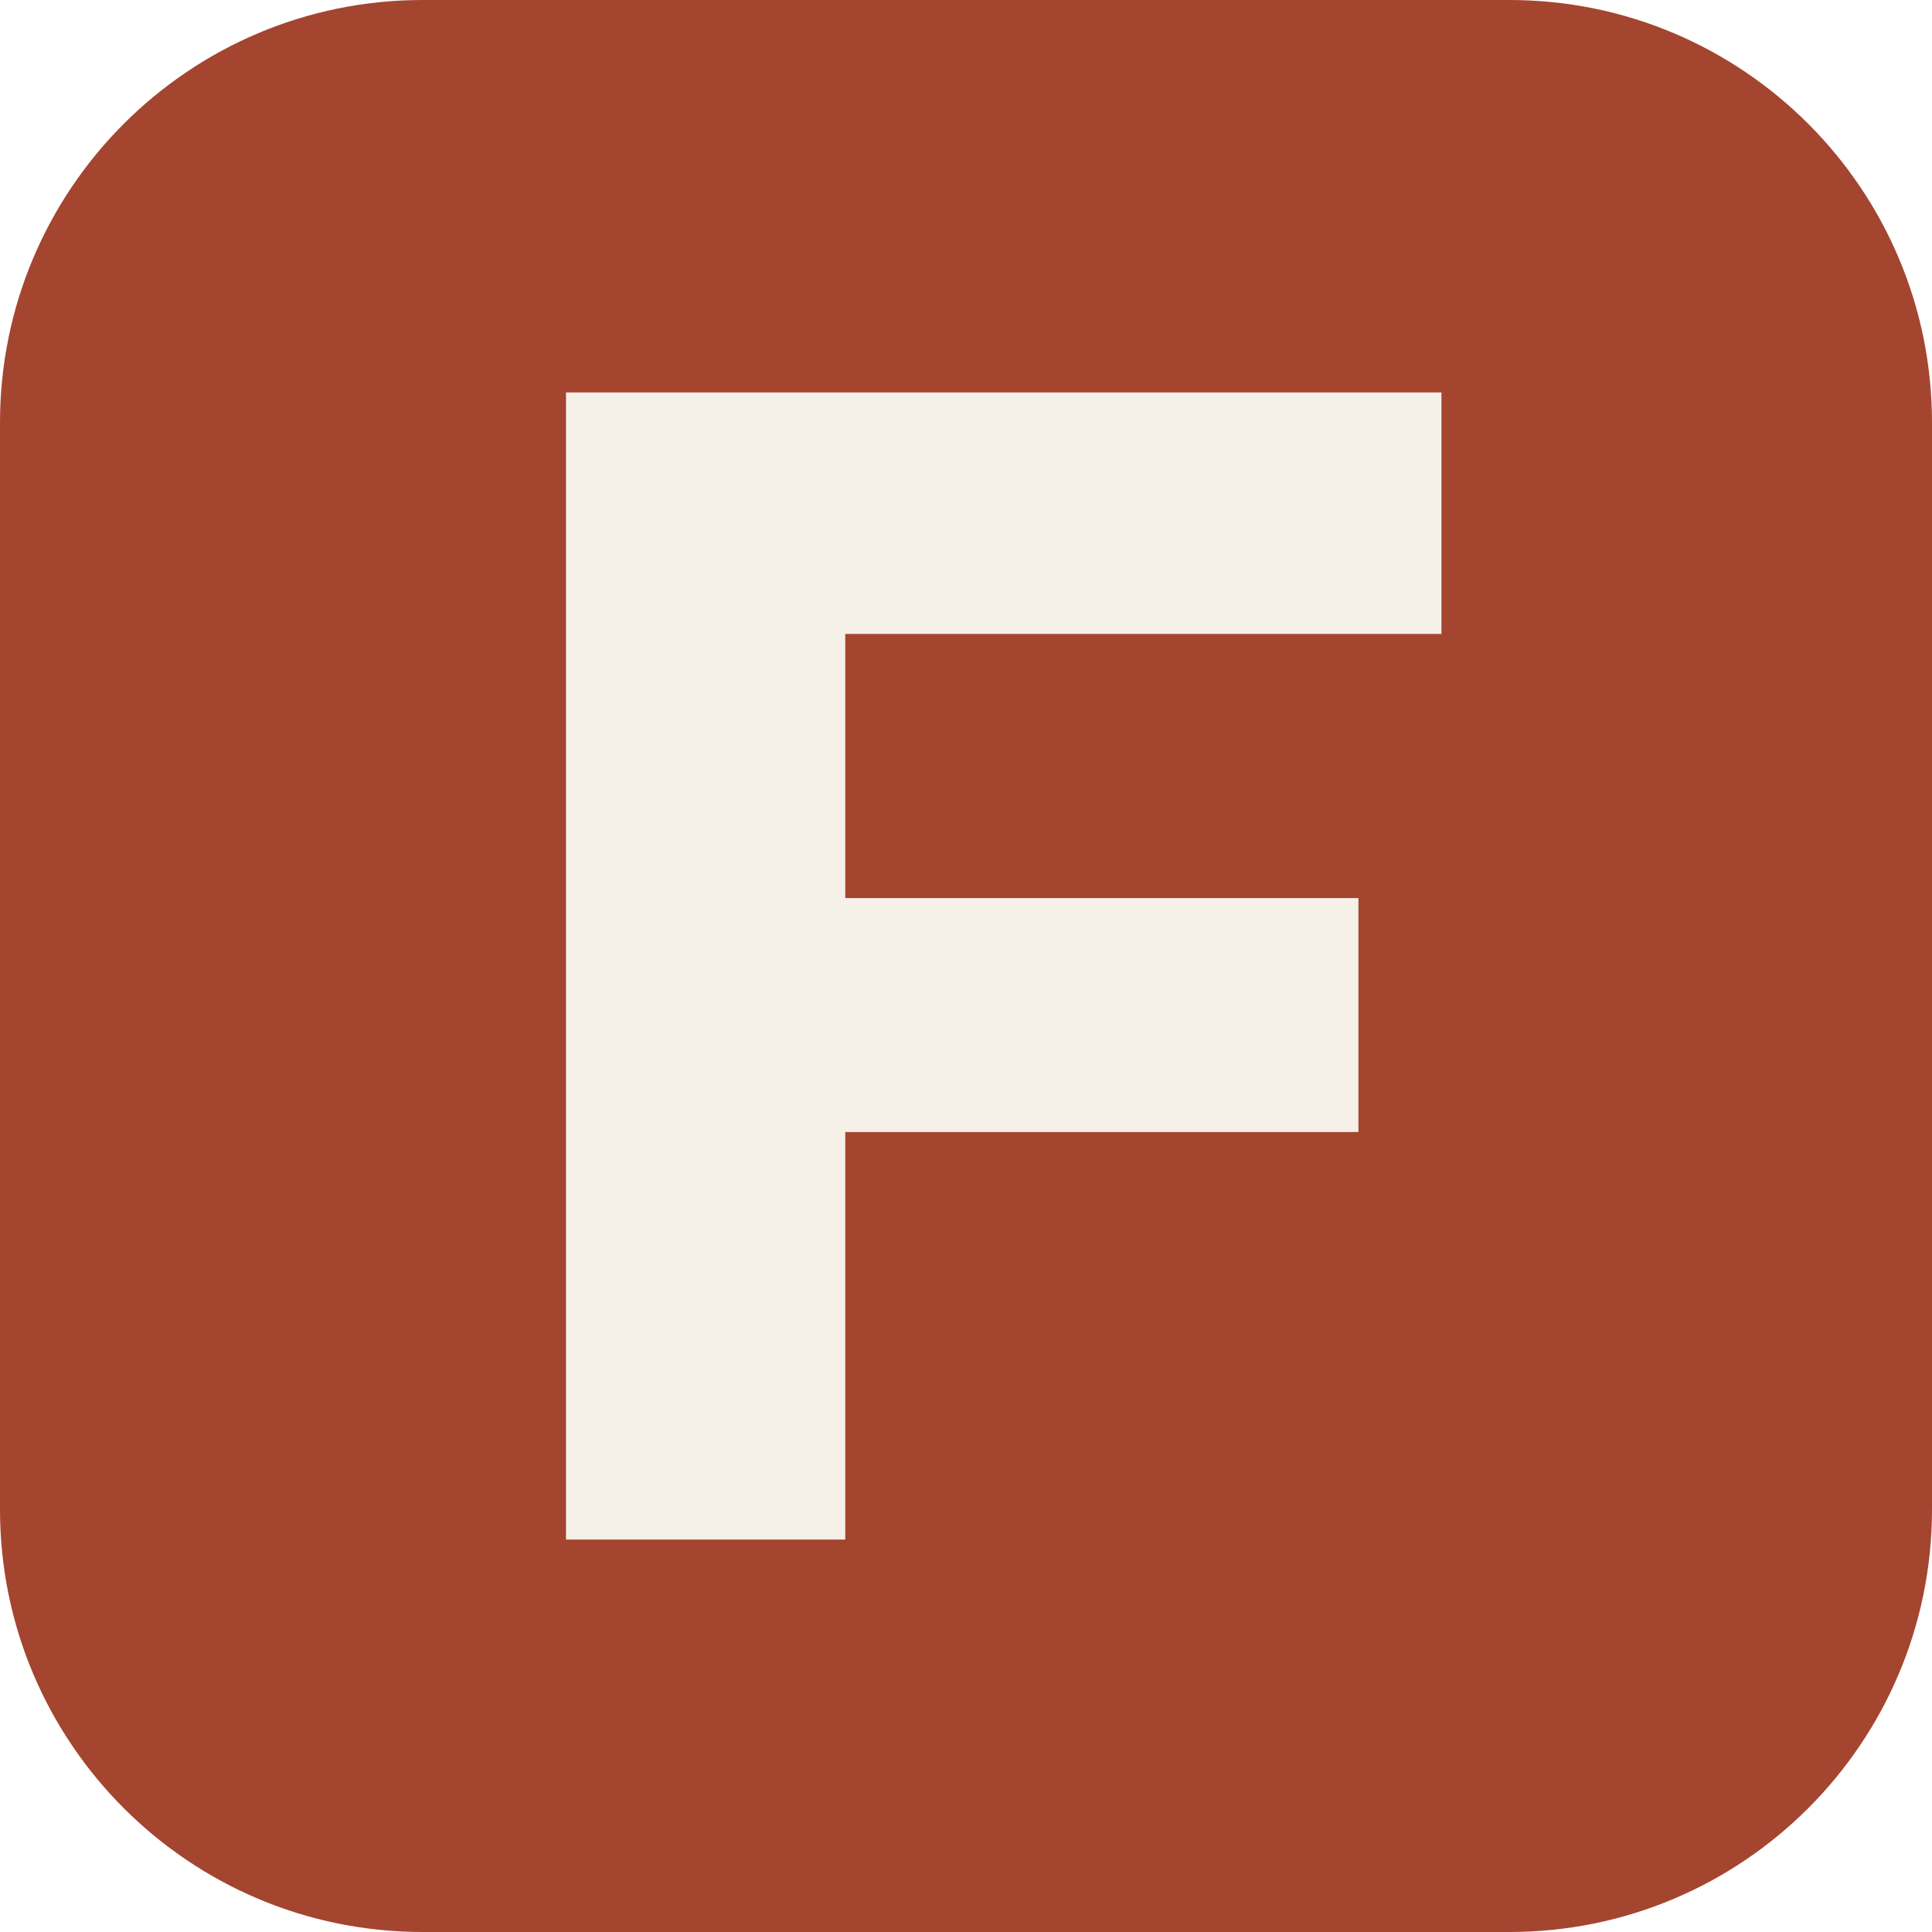
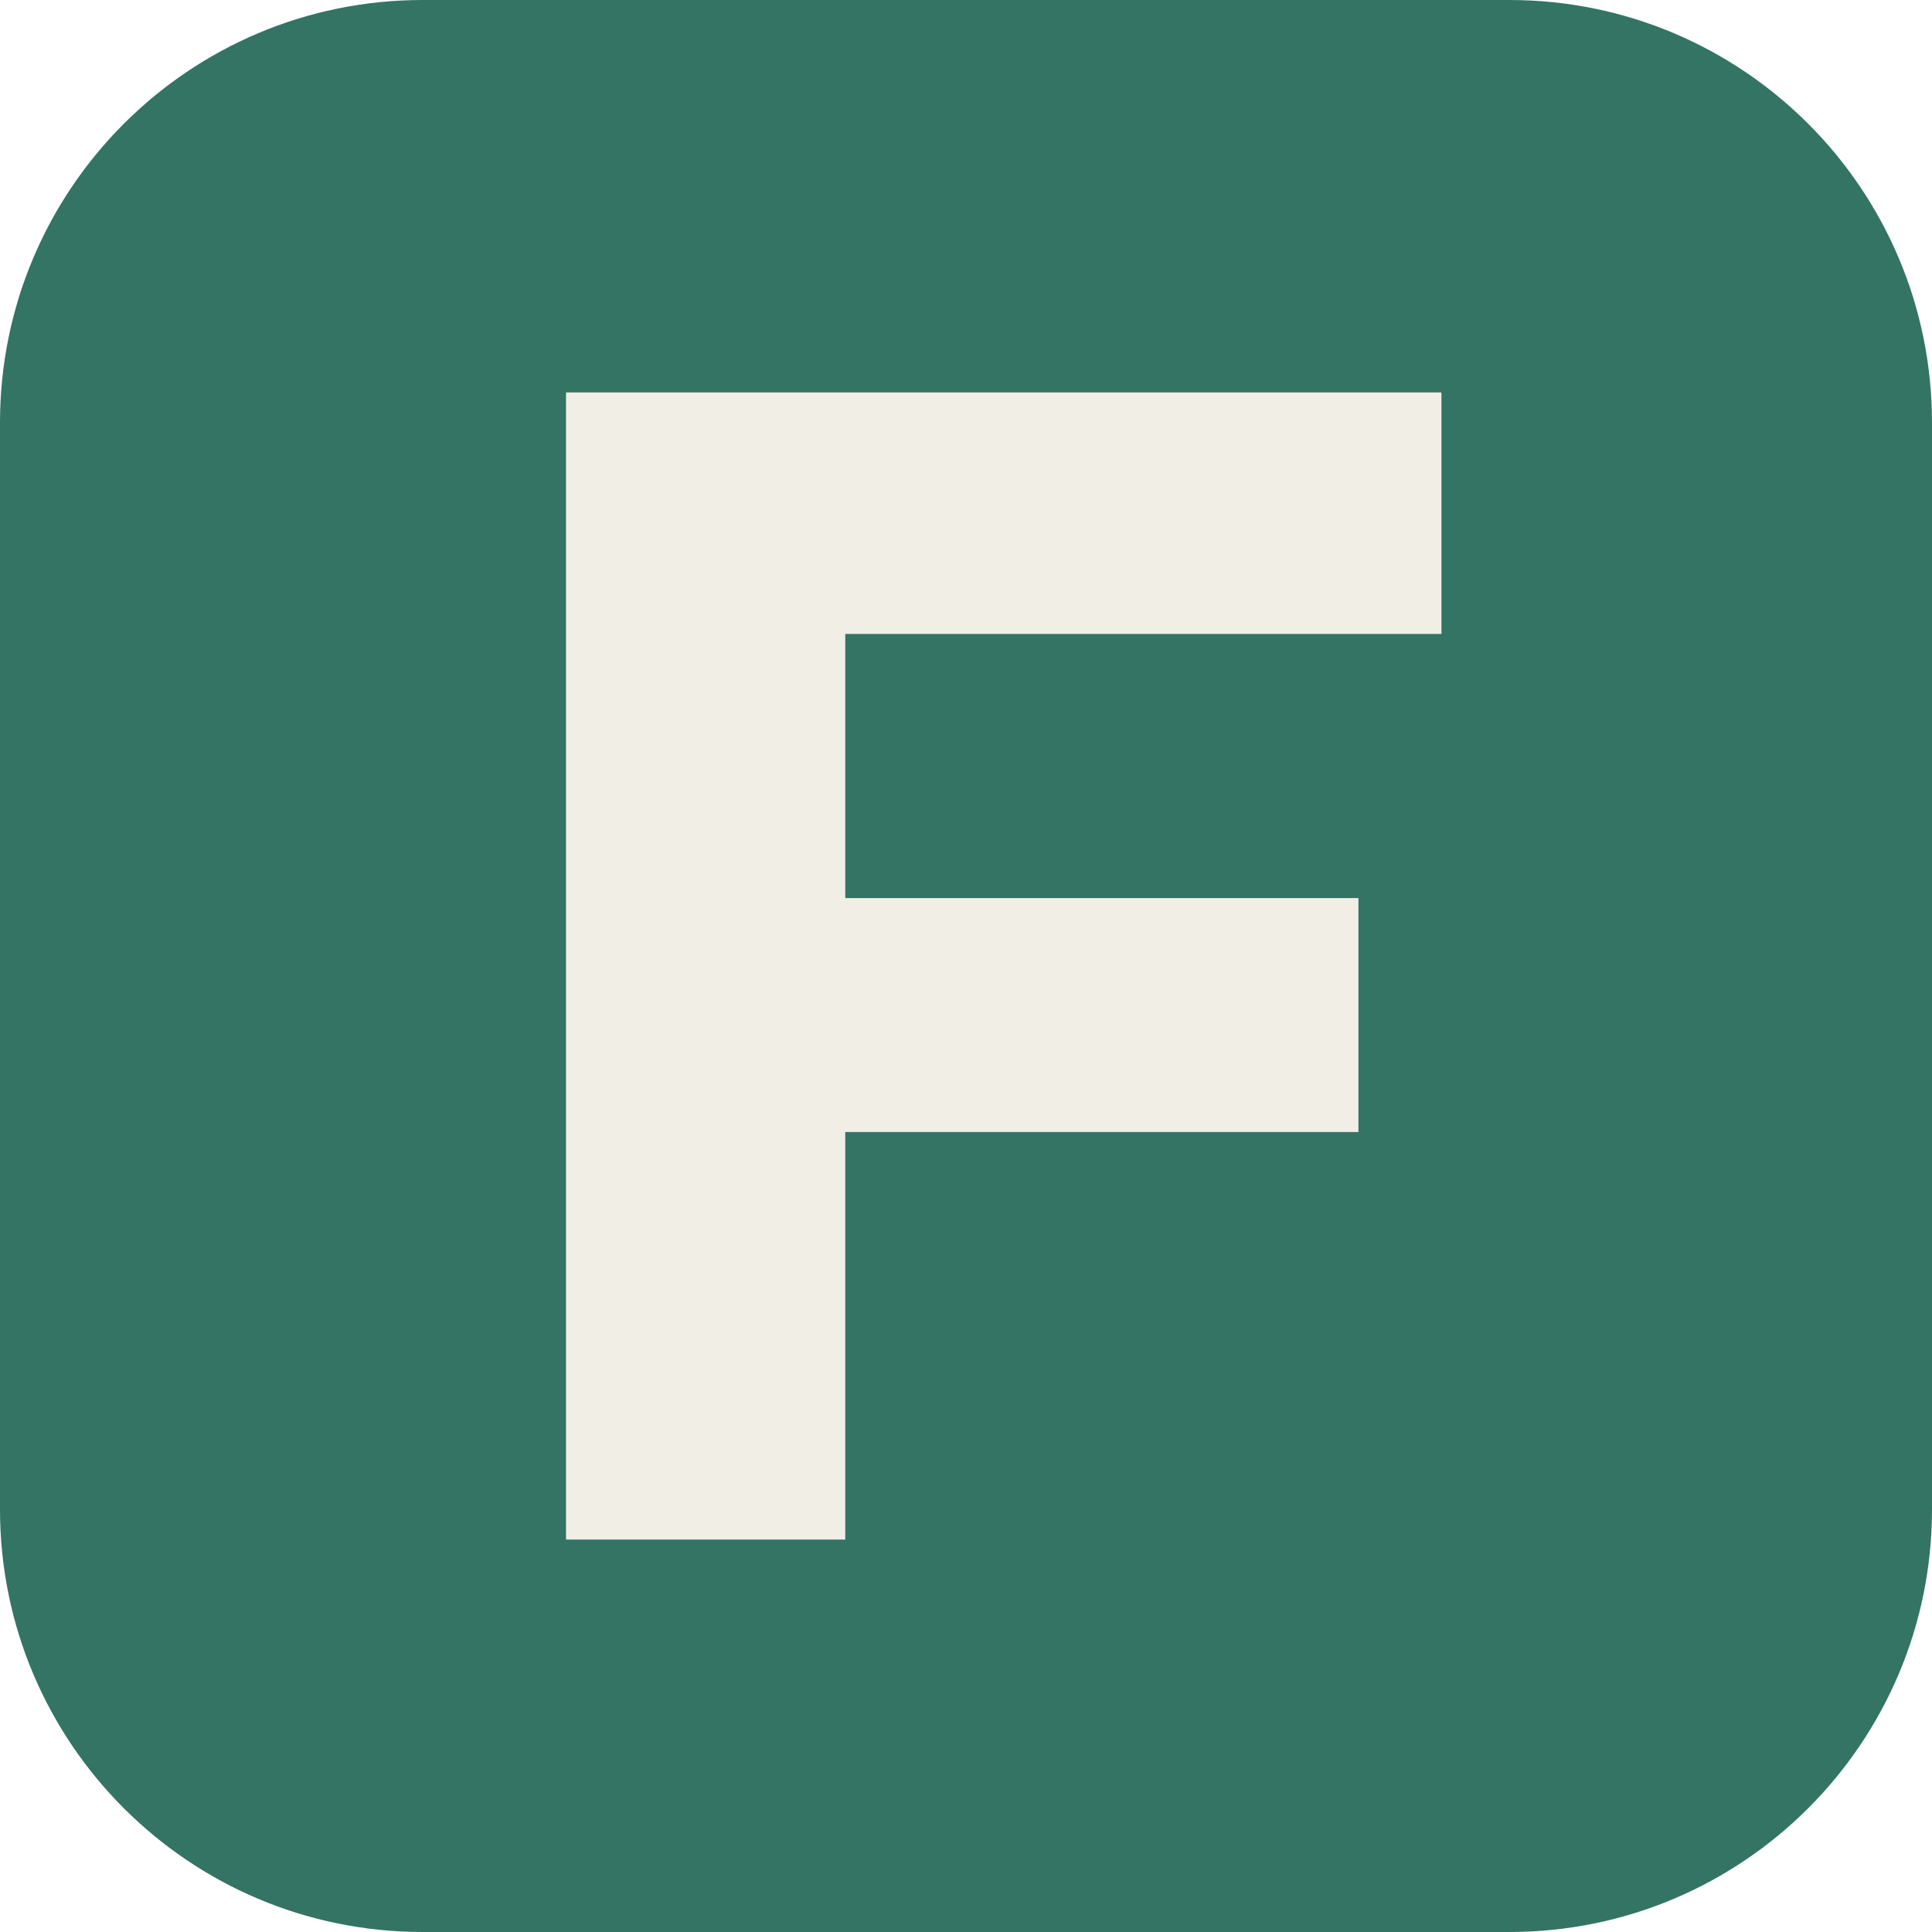
<svg xmlns="http://www.w3.org/2000/svg" viewBox="0 0 512 512">
-   <rect width="512" height="512" rx="112" fill="#a4452f" />
-   <path fill="#f5f0e8" d="M150 104h232v64H224v70h136v62H224v108h-74z" />
+   <rect width="512" height="512" rx="112" fill="#337465" />
+   <path fill="#f1eee5" d="M150 104h232v64H224v70h136v62H224v108h-74z" />
</svg>
